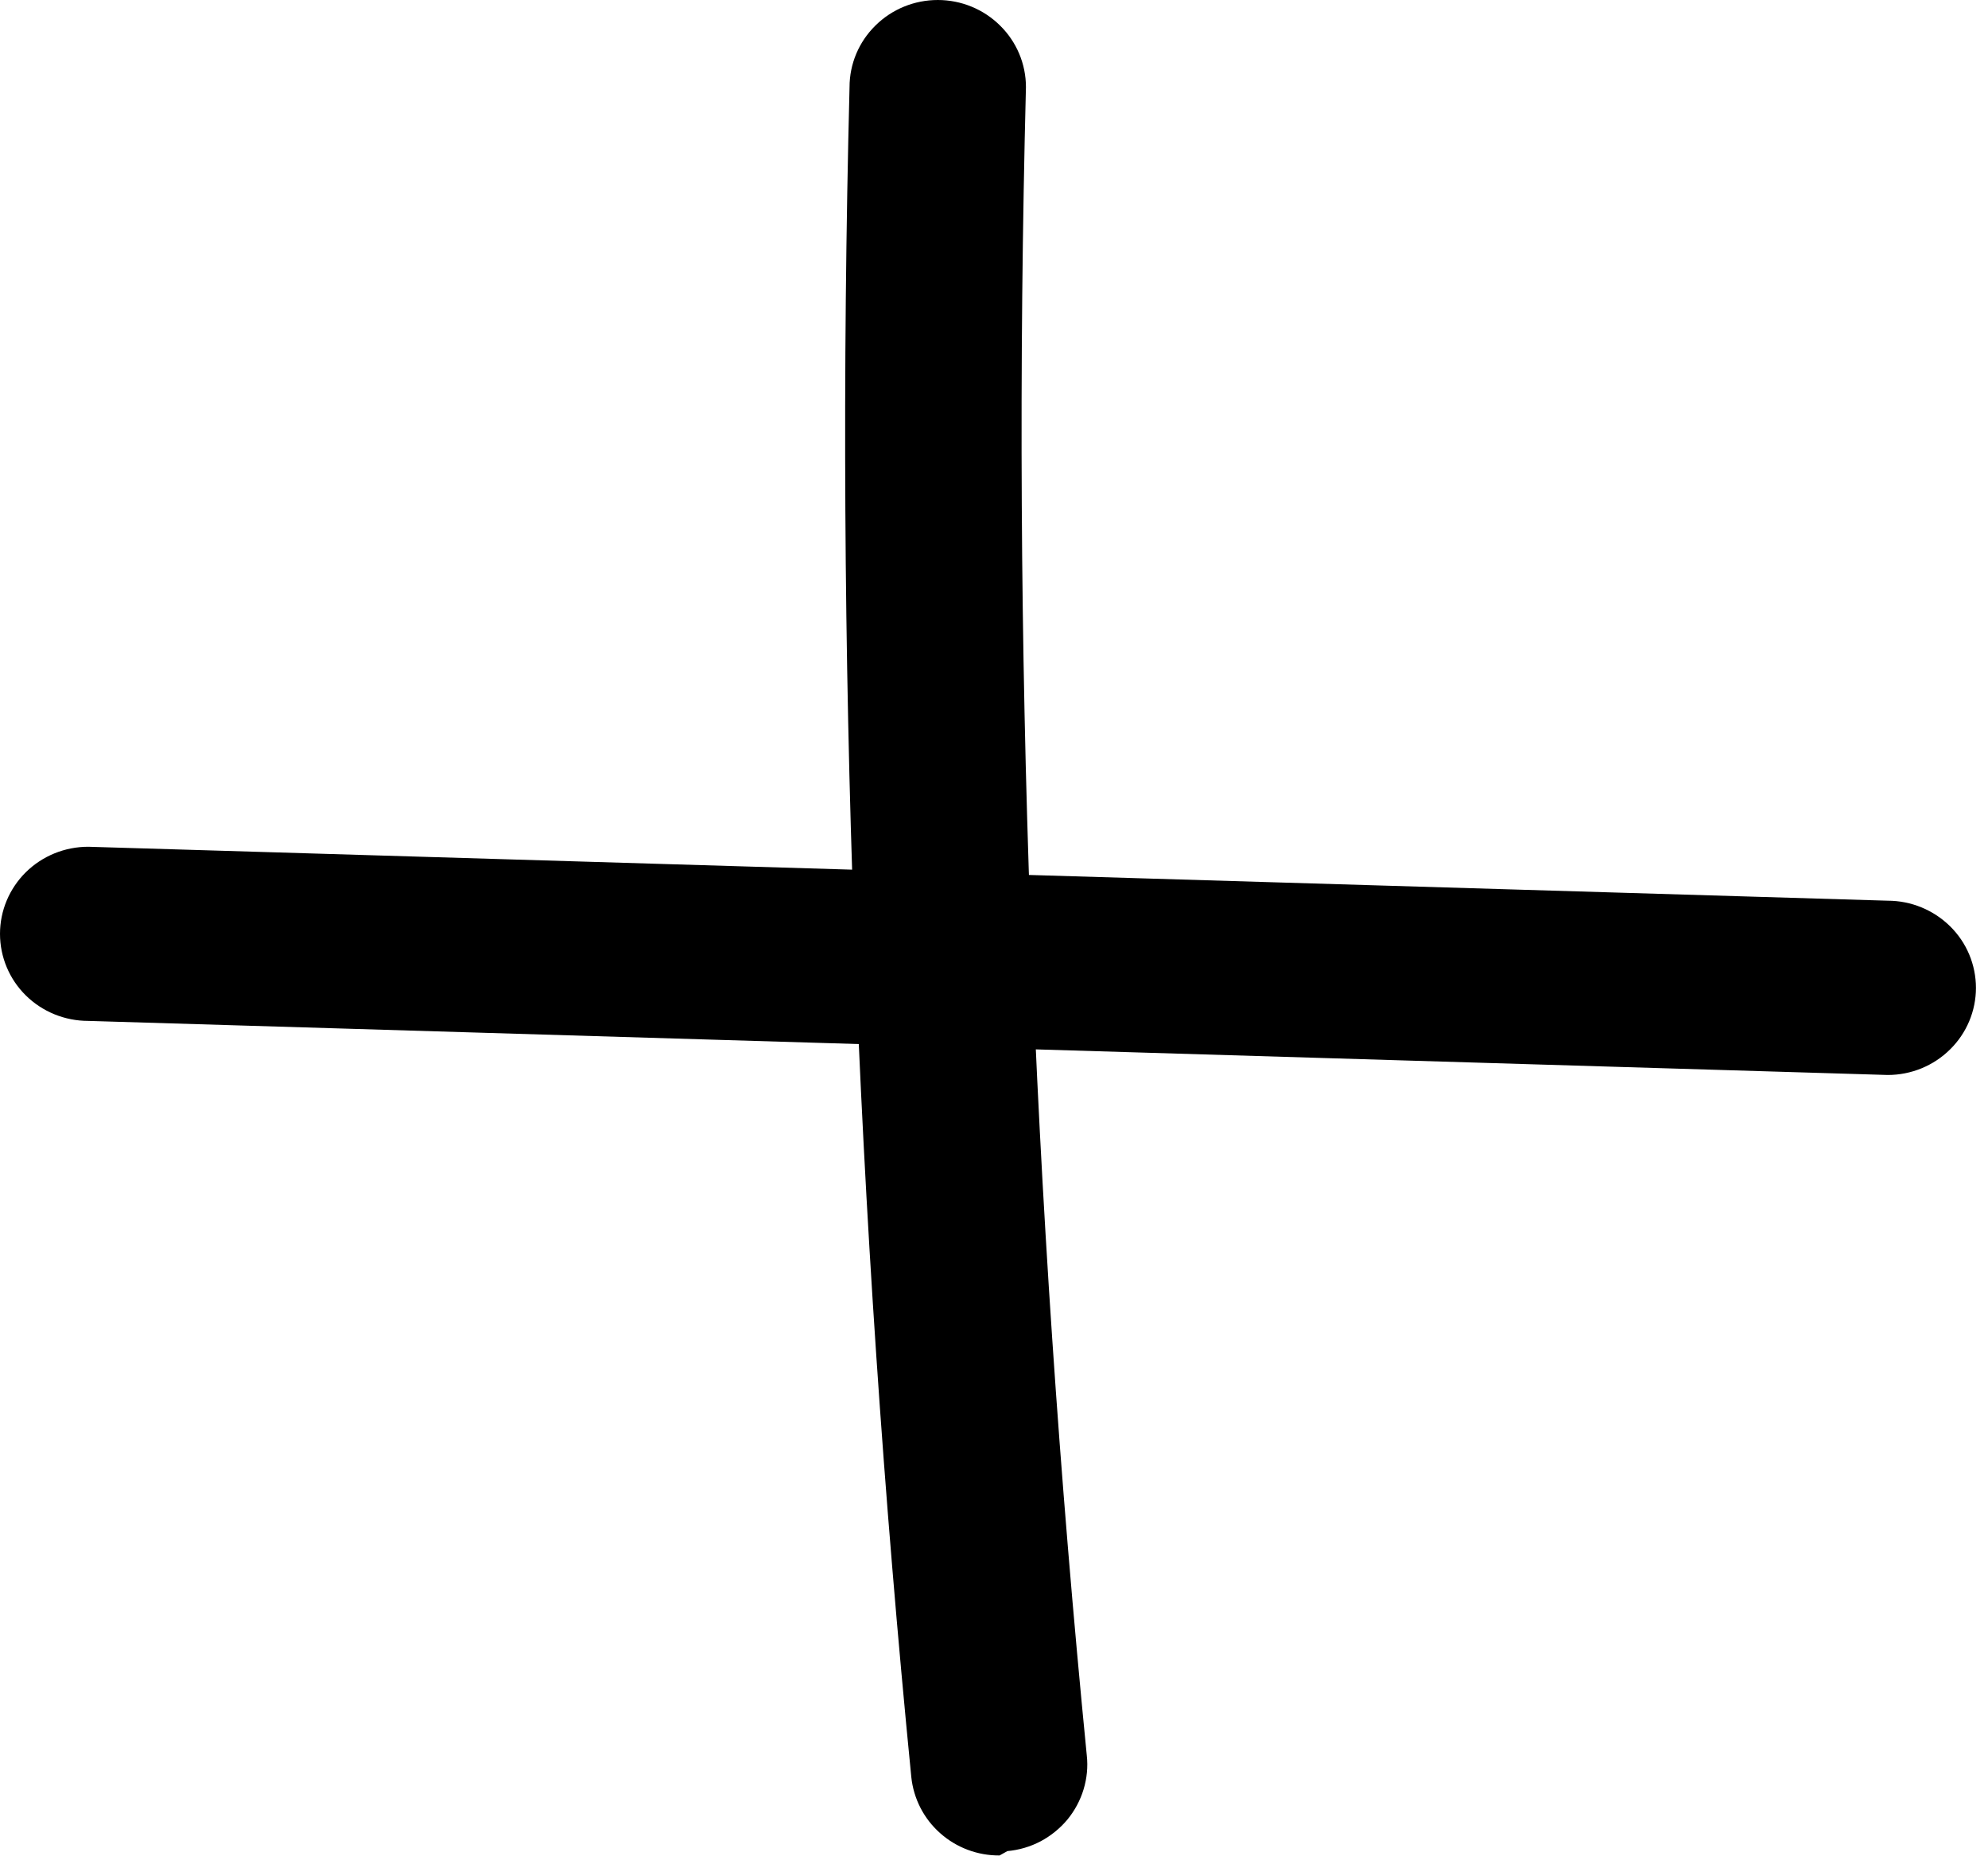
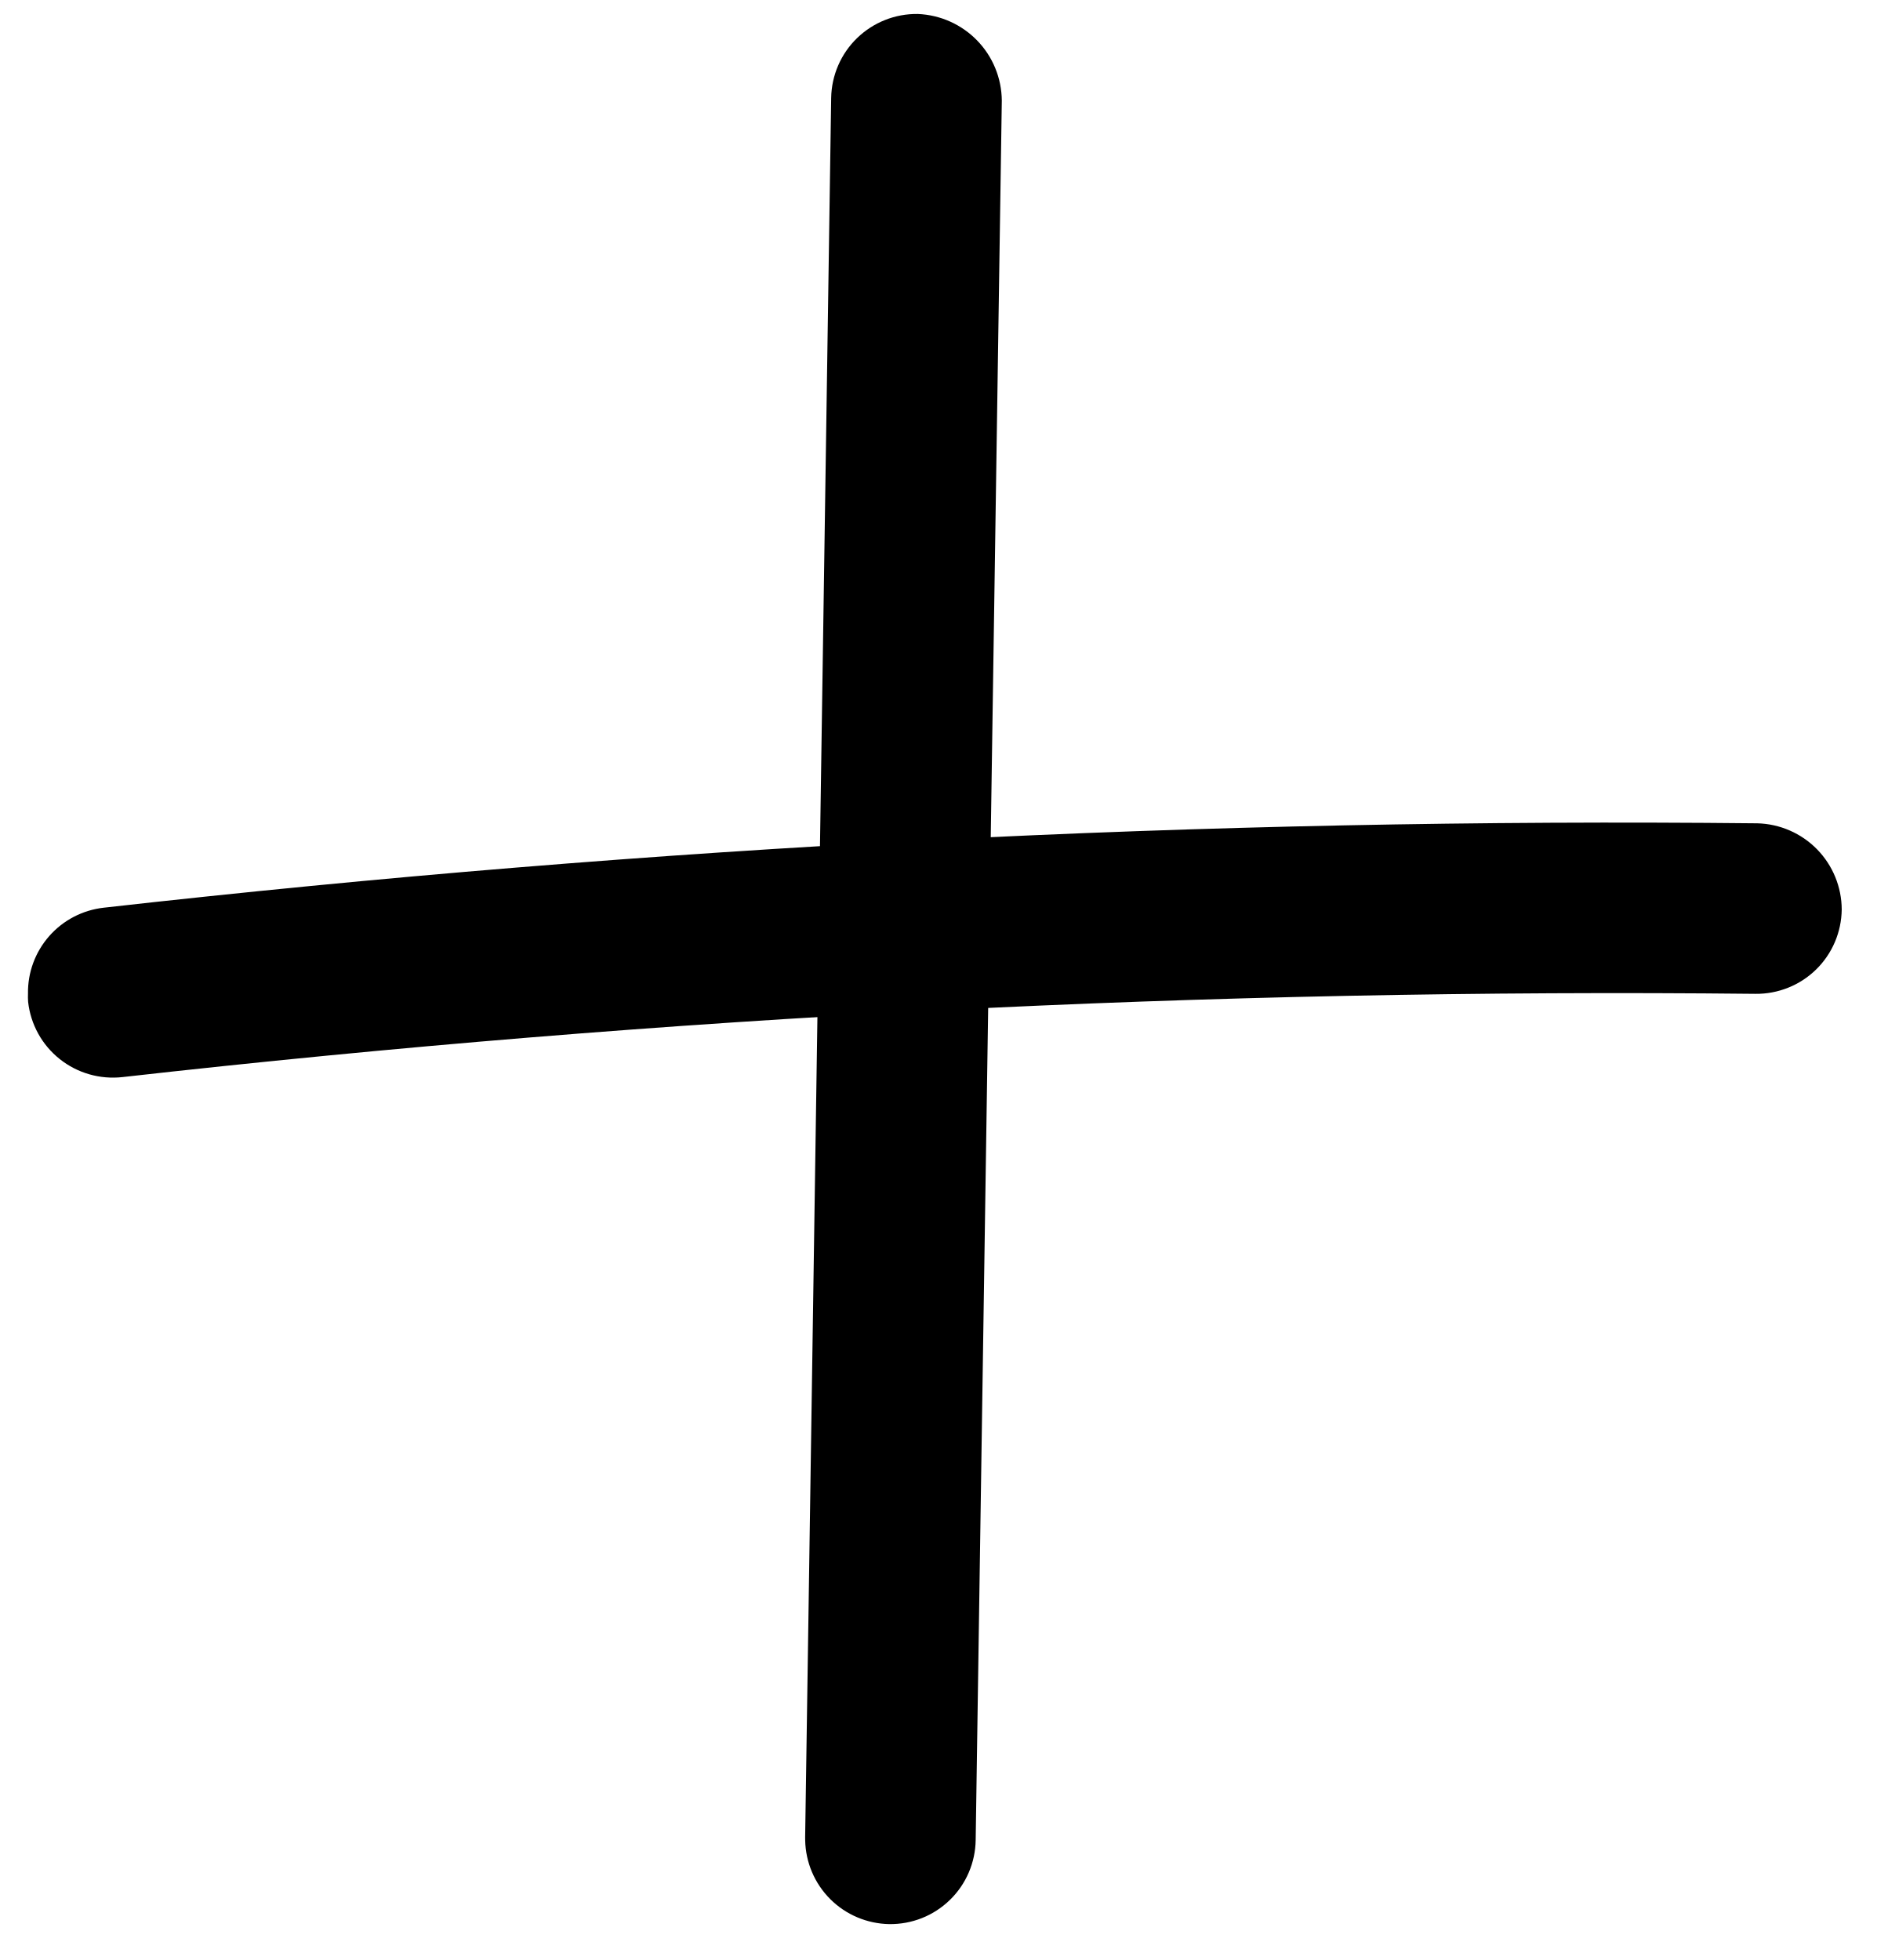
- <svg xmlns="http://www.w3.org/2000/svg" width="15" height="14" viewBox="0 0 15 14" fill="none">
-   <g>
-     <path d="M7.542 14C7.376 14.001 7.216 13.941 7.093 13.831C6.97 13.722 6.893 13.571 6.876 13.408C6.458 9.171 6.302 4.913 6.41 0.657C6.41 0.483 6.48 0.316 6.605 0.193C6.73 0.069 6.899 0 7.076 0C7.252 0 7.421 0.069 7.546 0.193C7.671 0.316 7.741 0.483 7.741 0.657C7.634 4.858 7.788 9.062 8.2 13.244C8.21 13.331 8.201 13.418 8.176 13.501C8.151 13.584 8.109 13.662 8.054 13.729C7.998 13.796 7.929 13.852 7.852 13.893C7.774 13.934 7.689 13.959 7.601 13.967L7.542 14Z" fill="black" />
-     <path d="M14.243 8.111L0.666 7.703C0.489 7.703 0.32 7.634 0.195 7.511C0.07 7.388 0 7.22 0 7.046C0 6.872 0.07 6.705 0.195 6.581C0.32 6.458 0.489 6.389 0.666 6.389L14.243 6.796C14.42 6.796 14.589 6.866 14.714 6.989C14.839 7.112 14.909 7.279 14.909 7.454C14.909 7.628 14.839 7.795 14.714 7.918C14.589 8.042 14.42 8.111 14.243 8.111Z" fill="black" />
+ <svg xmlns="http://www.w3.org/2000/svg" width="52" height="54" viewBox="0 0 52 54" fill="none">
+   <g id="pluss">
+     <path id="Vector" d="M48.4 25.038C33.274 24.88 18.153 25.65 3.121 27.346L48.4 25.038Z" fill="black" />
+     <path id="Vector_2" d="M0.771 27.376C0.762 26.792 0.971 26.227 1.357 25.789C1.743 25.351 2.278 25.073 2.858 25.008C17.982 23.302 33.195 22.526 48.413 22.683C49.034 22.699 49.624 22.956 50.058 23.399C50.492 23.843 50.736 24.438 50.738 25.058C50.734 25.367 50.67 25.672 50.549 25.955C50.428 26.239 50.252 26.496 50.031 26.712C49.81 26.928 49.549 27.098 49.263 27.212C48.976 27.327 48.67 27.385 48.361 27.381C33.333 27.225 18.308 27.991 3.373 29.675C3.067 29.709 2.756 29.683 2.46 29.598C2.163 29.513 1.886 29.37 1.645 29.178C1.403 28.985 1.202 28.748 1.053 28.478C0.904 28.208 0.809 27.911 0.775 27.605C0.769 27.529 0.768 27.452 0.771 27.376Z" fill="black" />
+     <path id="Vector_3" d="M25.266 2.738L24.549 50.663L25.266 2.738Z" fill="black" />
+     <path id="Vector_4" d="M22.182 50.698L22.181 50.624L22.898 2.699C22.908 2.076 23.165 1.482 23.612 1.049C24.06 0.615 24.661 0.376 25.284 0.385C25.903 0.41 26.488 0.671 26.919 1.115C27.35 1.558 27.593 2.151 27.599 2.769L26.879 50.694C26.875 51.003 26.81 51.307 26.688 51.591C26.566 51.874 26.39 52.131 26.168 52.346C25.947 52.561 25.686 52.731 25.399 52.845C25.112 52.959 24.805 53.015 24.497 53.011C23.886 53 23.303 52.753 22.872 52.322C22.44 51.89 22.193 51.308 22.182 50.698Z" fill="black" />
  </g>
</svg>
